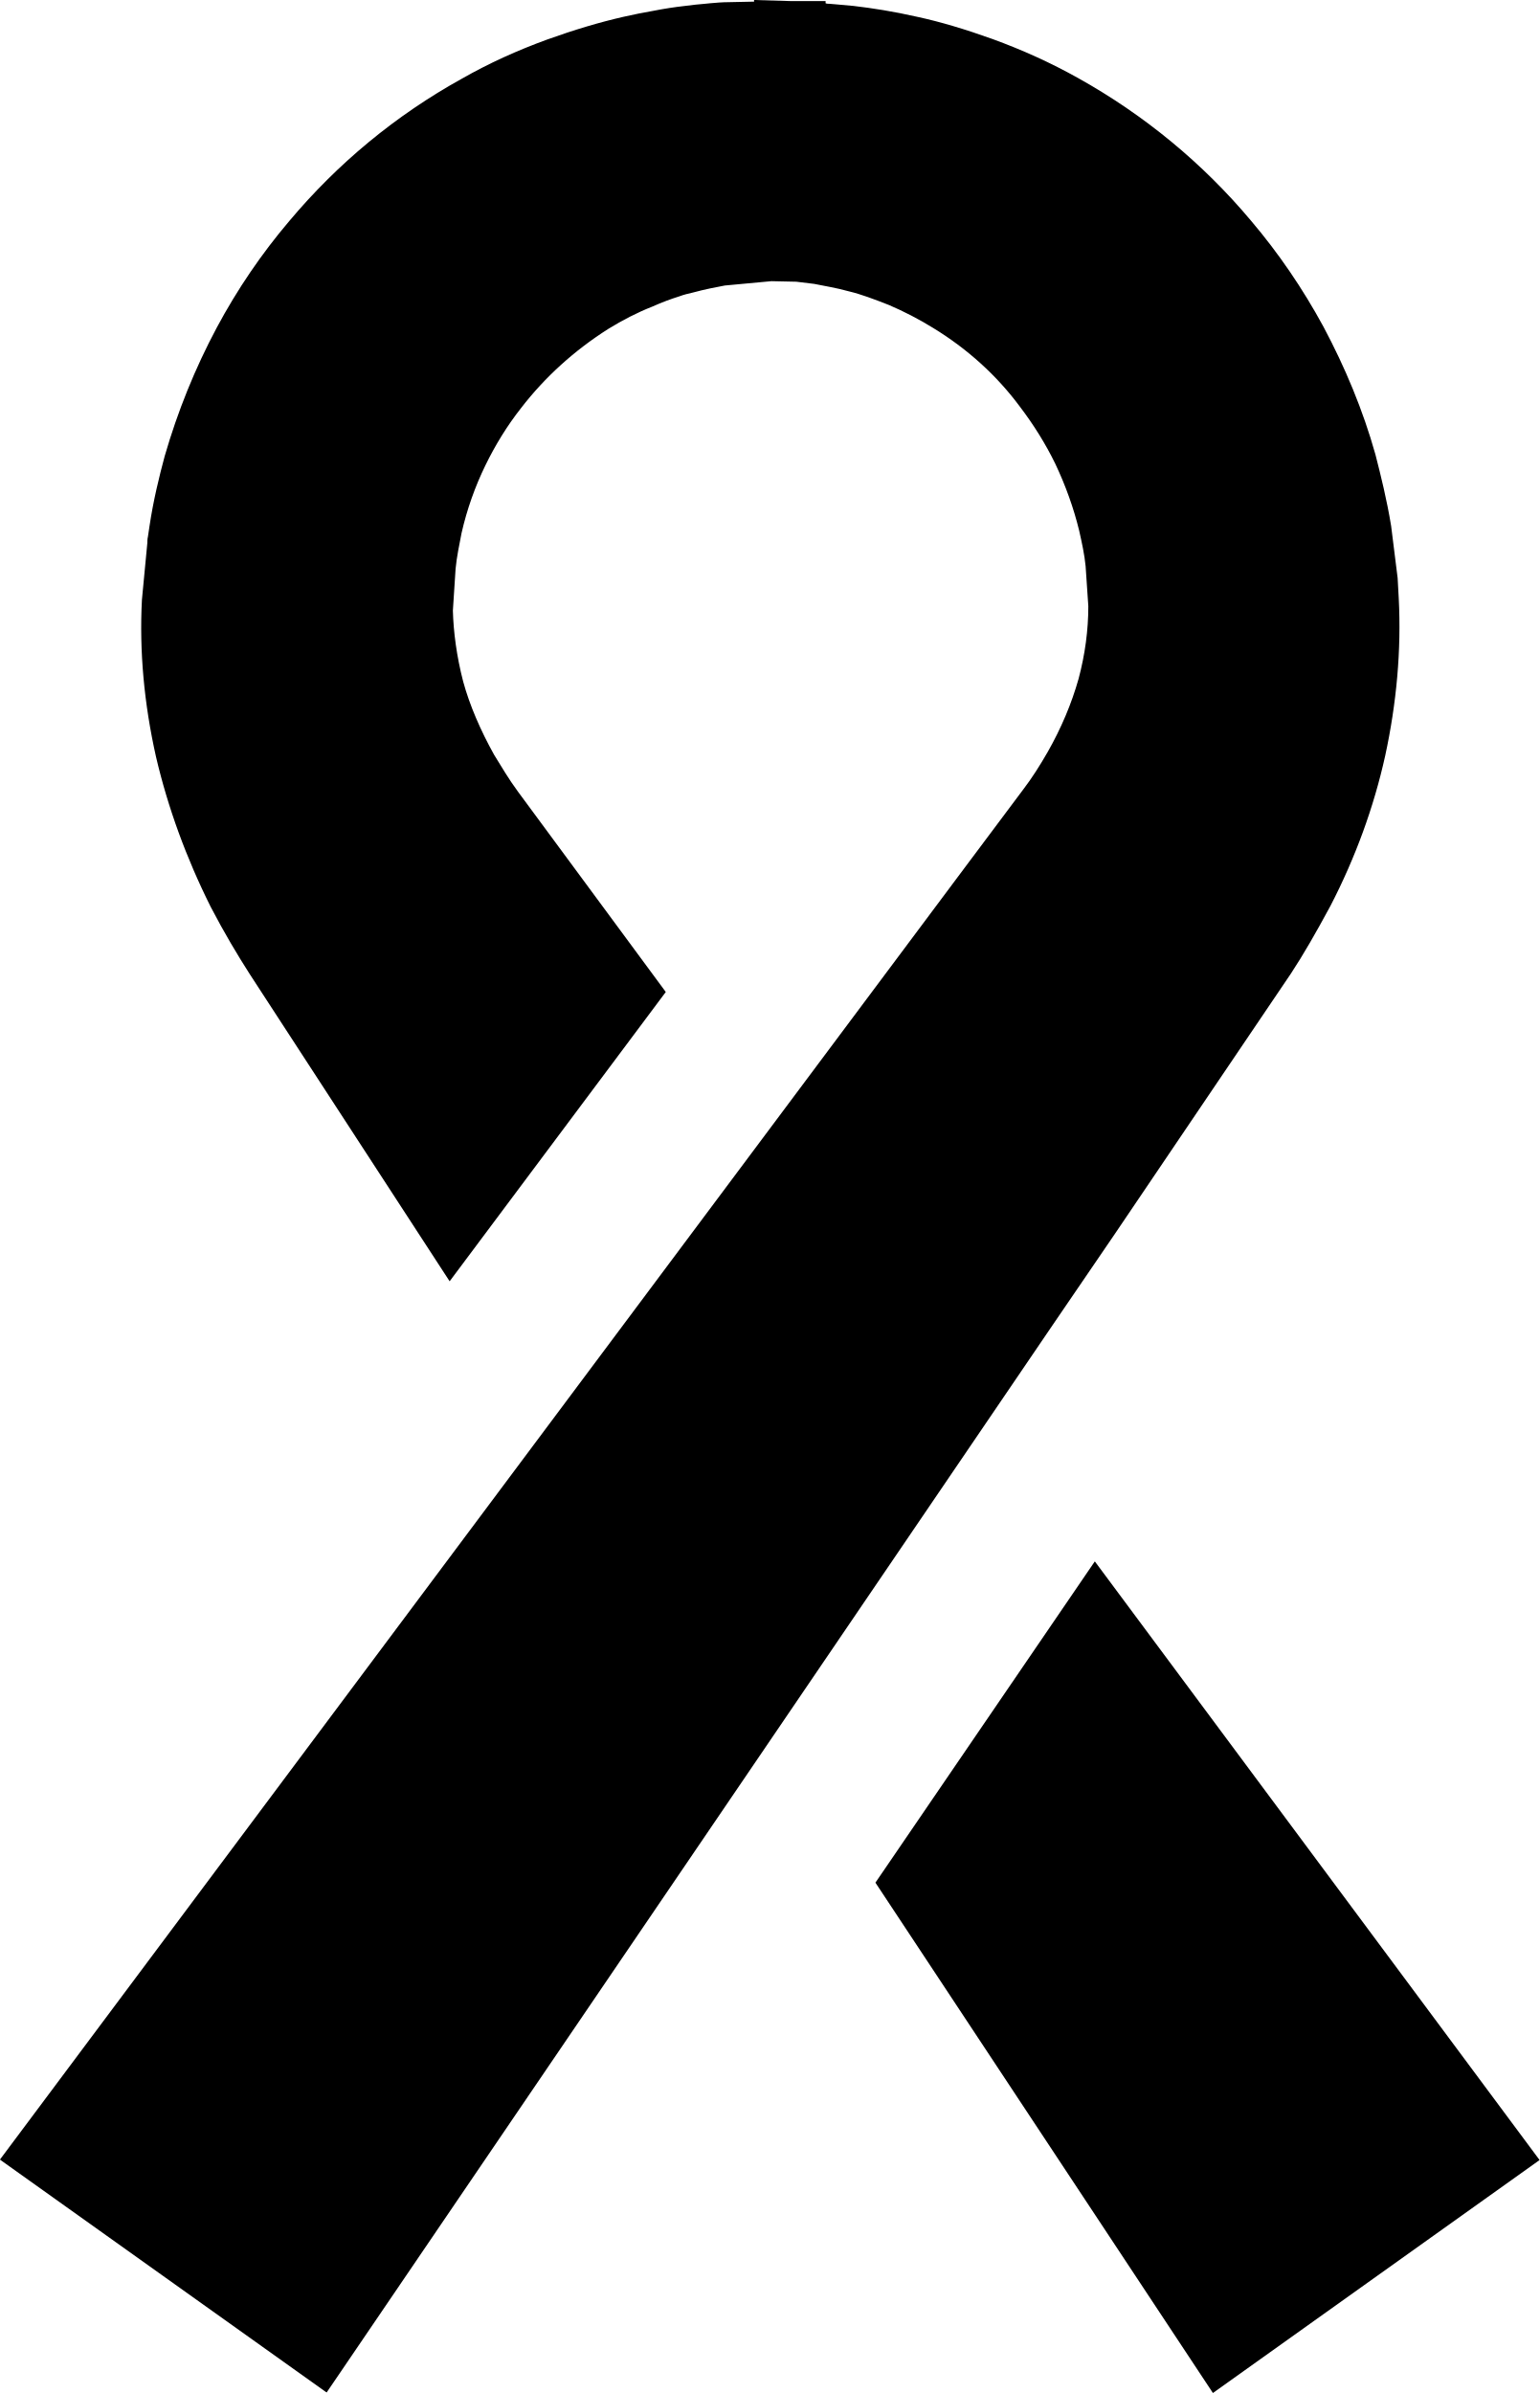
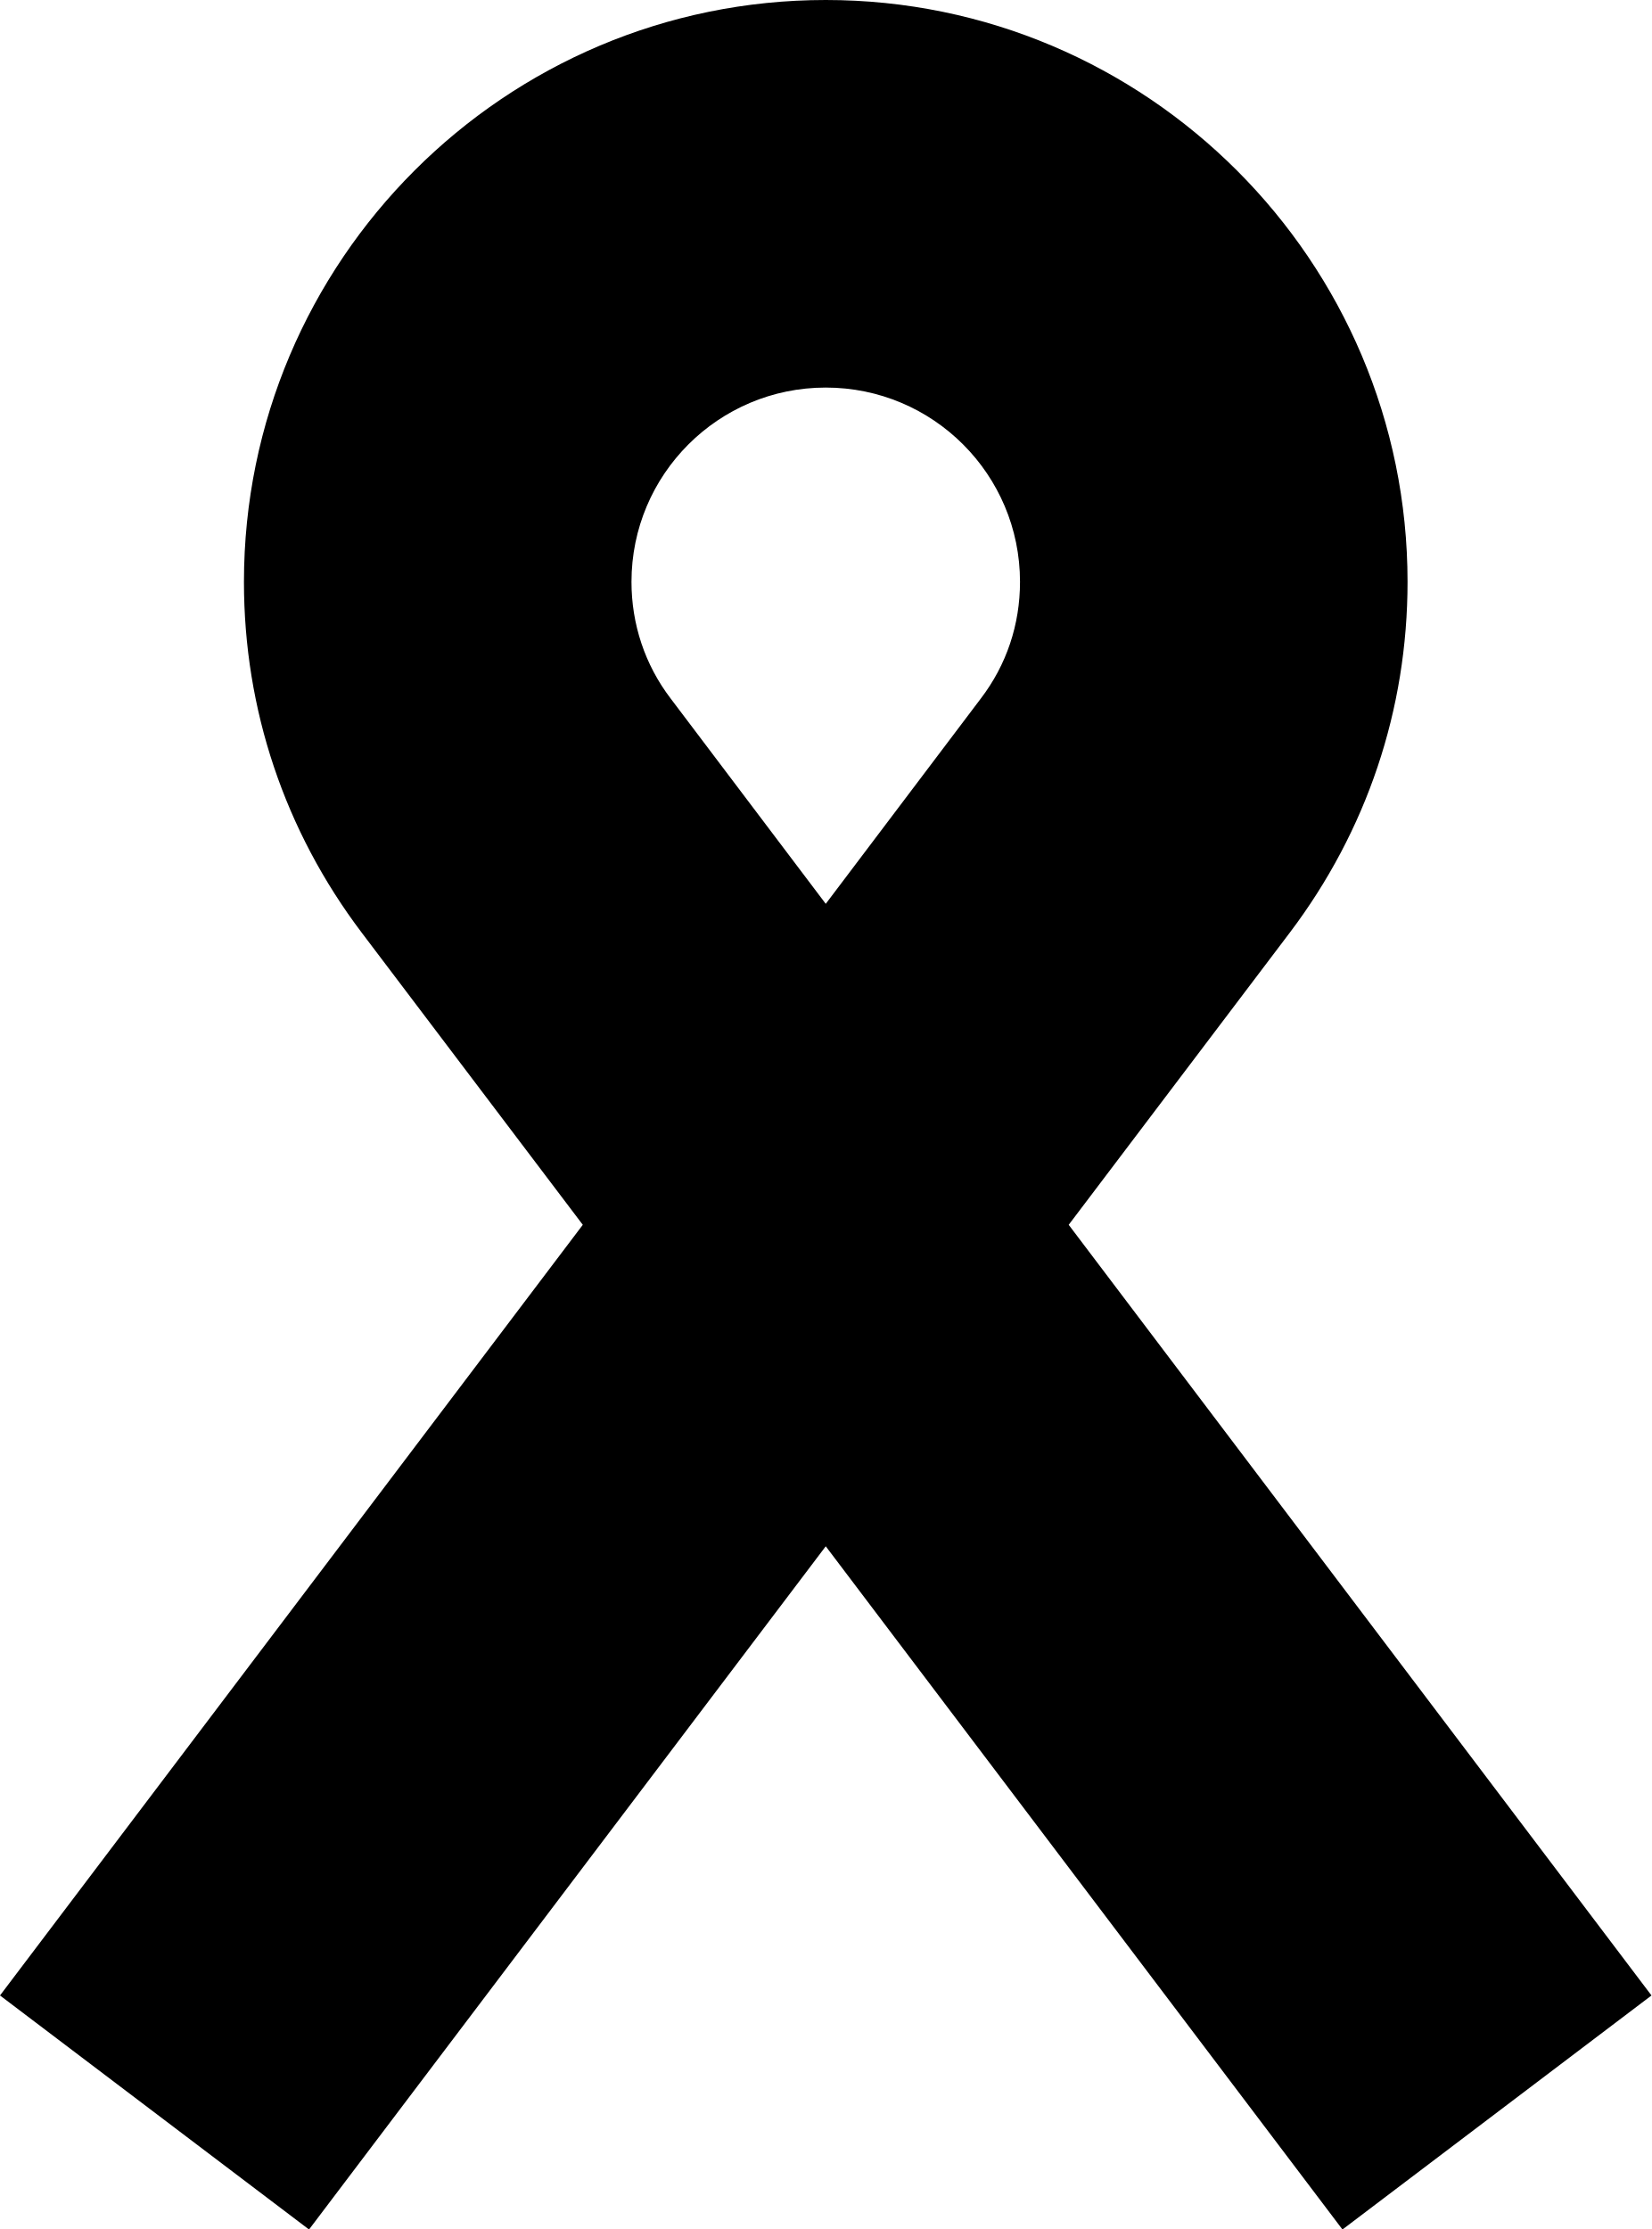
- <svg xmlns="http://www.w3.org/2000/svg" version="1.1" id="Layer_1" x="0px" y="0px" viewBox="0 0 284.2 441.7" style="enable-background:new 0 0 284.2 441.7;" xml:space="preserve">
-   <g>
-     <path d="M205.7,227.9l32.6-48.2c2.3-3.5,4.6-7.5,7.3-12.5c4.6-8.9,8-18.2,10.1-27.7c2.1-9.7,3-19.5,2.5-29.1l-0.2-3.7l-1.2-9.6   c-0.8-4.9-1.9-9.3-2.9-13.2c-2.3-8.2-5.6-16.1-9.6-23.6c-3.8-7-8.3-13.6-13.4-19.6c-8.9-10.6-19.7-19.5-31.9-26.3   c-5-2.8-10.3-5.2-15.8-7.2c-5-1.8-9.7-3.2-13.9-4.1c-4.4-1-8.3-1.6-11.7-2c-1.1-0.1-2.2-0.2-3.3-0.3l-1.2-0.1c-0.2,0-0.5,0-0.7-0.1   V0.2H146L139.2,0v0.3l-4.7,0.1c-1.1,0-2.3,0.1-3.4,0.2l-1,0.1c-1.1,0.1-2.3,0.2-3.7,0.4c-1.8,0.2-3.8,0.5-5.8,0.9   c-1.8,0.3-3.7,0.7-5.5,1.1c-4.4,1-9.1,2.4-14.1,4.2c-5.5,2-10.8,4.4-15.7,7.2c-12.3,6.8-23,15.7-31.9,26.3   c-5.1,6-9.6,12.6-13.4,19.7c-4,7.5-7.2,15.4-9.6,23.7c-1,3.7-2.1,8.2-2.8,12.9l-0.3,2c-0.1,0.4-0.1,0.8-0.1,1.1l-1,10.5   c-0.5,9.5,0.4,19.2,2.6,29c2.2,9.4,5.6,18.7,10.1,27.7c2.5,4.8,4.9,8.8,7.2,12.4l36.9,56.7l39.9-53.4l-27.3-37   c-1.7-2.3-3.1-4.7-4.4-6.8c-2.5-4.5-4.5-9.1-5.7-13.5c-1.2-4.6-1.8-9.2-1.9-13.1l0.5-7.7c0.2-2.2,0.7-4.5,1.1-6.6   c1-4.4,2.5-8.6,4.4-12.5c1.8-3.7,4-7.3,6.6-10.6c4.4-5.7,9.8-10.6,16.1-14.6c2.6-1.6,5.3-3,8.1-4.1c1.8-0.8,3.4-1.4,5-1.9   c0.8-0.3,1.6-0.5,2.5-0.7c2.2-0.6,4.3-1,5.9-1.3l8.6-0.8L147,52l3.3,0.4c1.9,0.4,4,0.7,6.5,1.4c2.1,0.5,4.5,1.4,7.3,2.5   c2.8,1.2,5.5,2.6,8.1,4.2c6.4,3.9,11.8,8.8,16.1,14.6c2.5,3.3,4.7,6.8,6.5,10.5c1.9,4,3.4,8.2,4.4,12.3c0.5,2.2,1,4.5,1.2,6.6   l0.5,7.4c0,4.4-0.6,8.9-1.8,13.4c-1.3,4.6-3.2,9.1-5.7,13.5c-1.5,2.6-2.9,4.8-4.5,6.9l-11,14.7L0,398.6l0.1,0.1L60,441.4l0.3,0.2   l134-197L205.7,227.9z" />
-     <polygon points="202.1,288.2 161.6,347.5 223.9,441.7 284.2,398.7  " />
-   </g>
+ <svg xmlns="http://www.w3.org/2000/svg" version="1.1" id="Layer_1" x="0px" y="0px" viewBox="0 0 332.4 448.6" style="enable-background:new 0 0 332.4 448.6;" xml:space="preserve">
+   <path d="M215.1,246.5l44.5-58.8c15.5-20.5,23.7-44.9,23.7-70.6C283.3,52.5,230.8,0,166.2,0S49.1,52.5,49.1,117.1  c0,25.7,8.2,50.1,23.7,70.6l44.5,58.8L0,401.6l62.2,47.1l104-137.5l104,137.5l62.2-47.1L215.1,246.5z M197.4,140.6l-31.2,41.3  L135,140.6c-5.2-6.8-7.9-15-7.9-23.5c0-21.6,17.5-39.1,39.1-39.1s39.1,17.5,39.1,39.1C205.3,125.7,202.6,133.8,197.4,140.6z" />
</svg>
